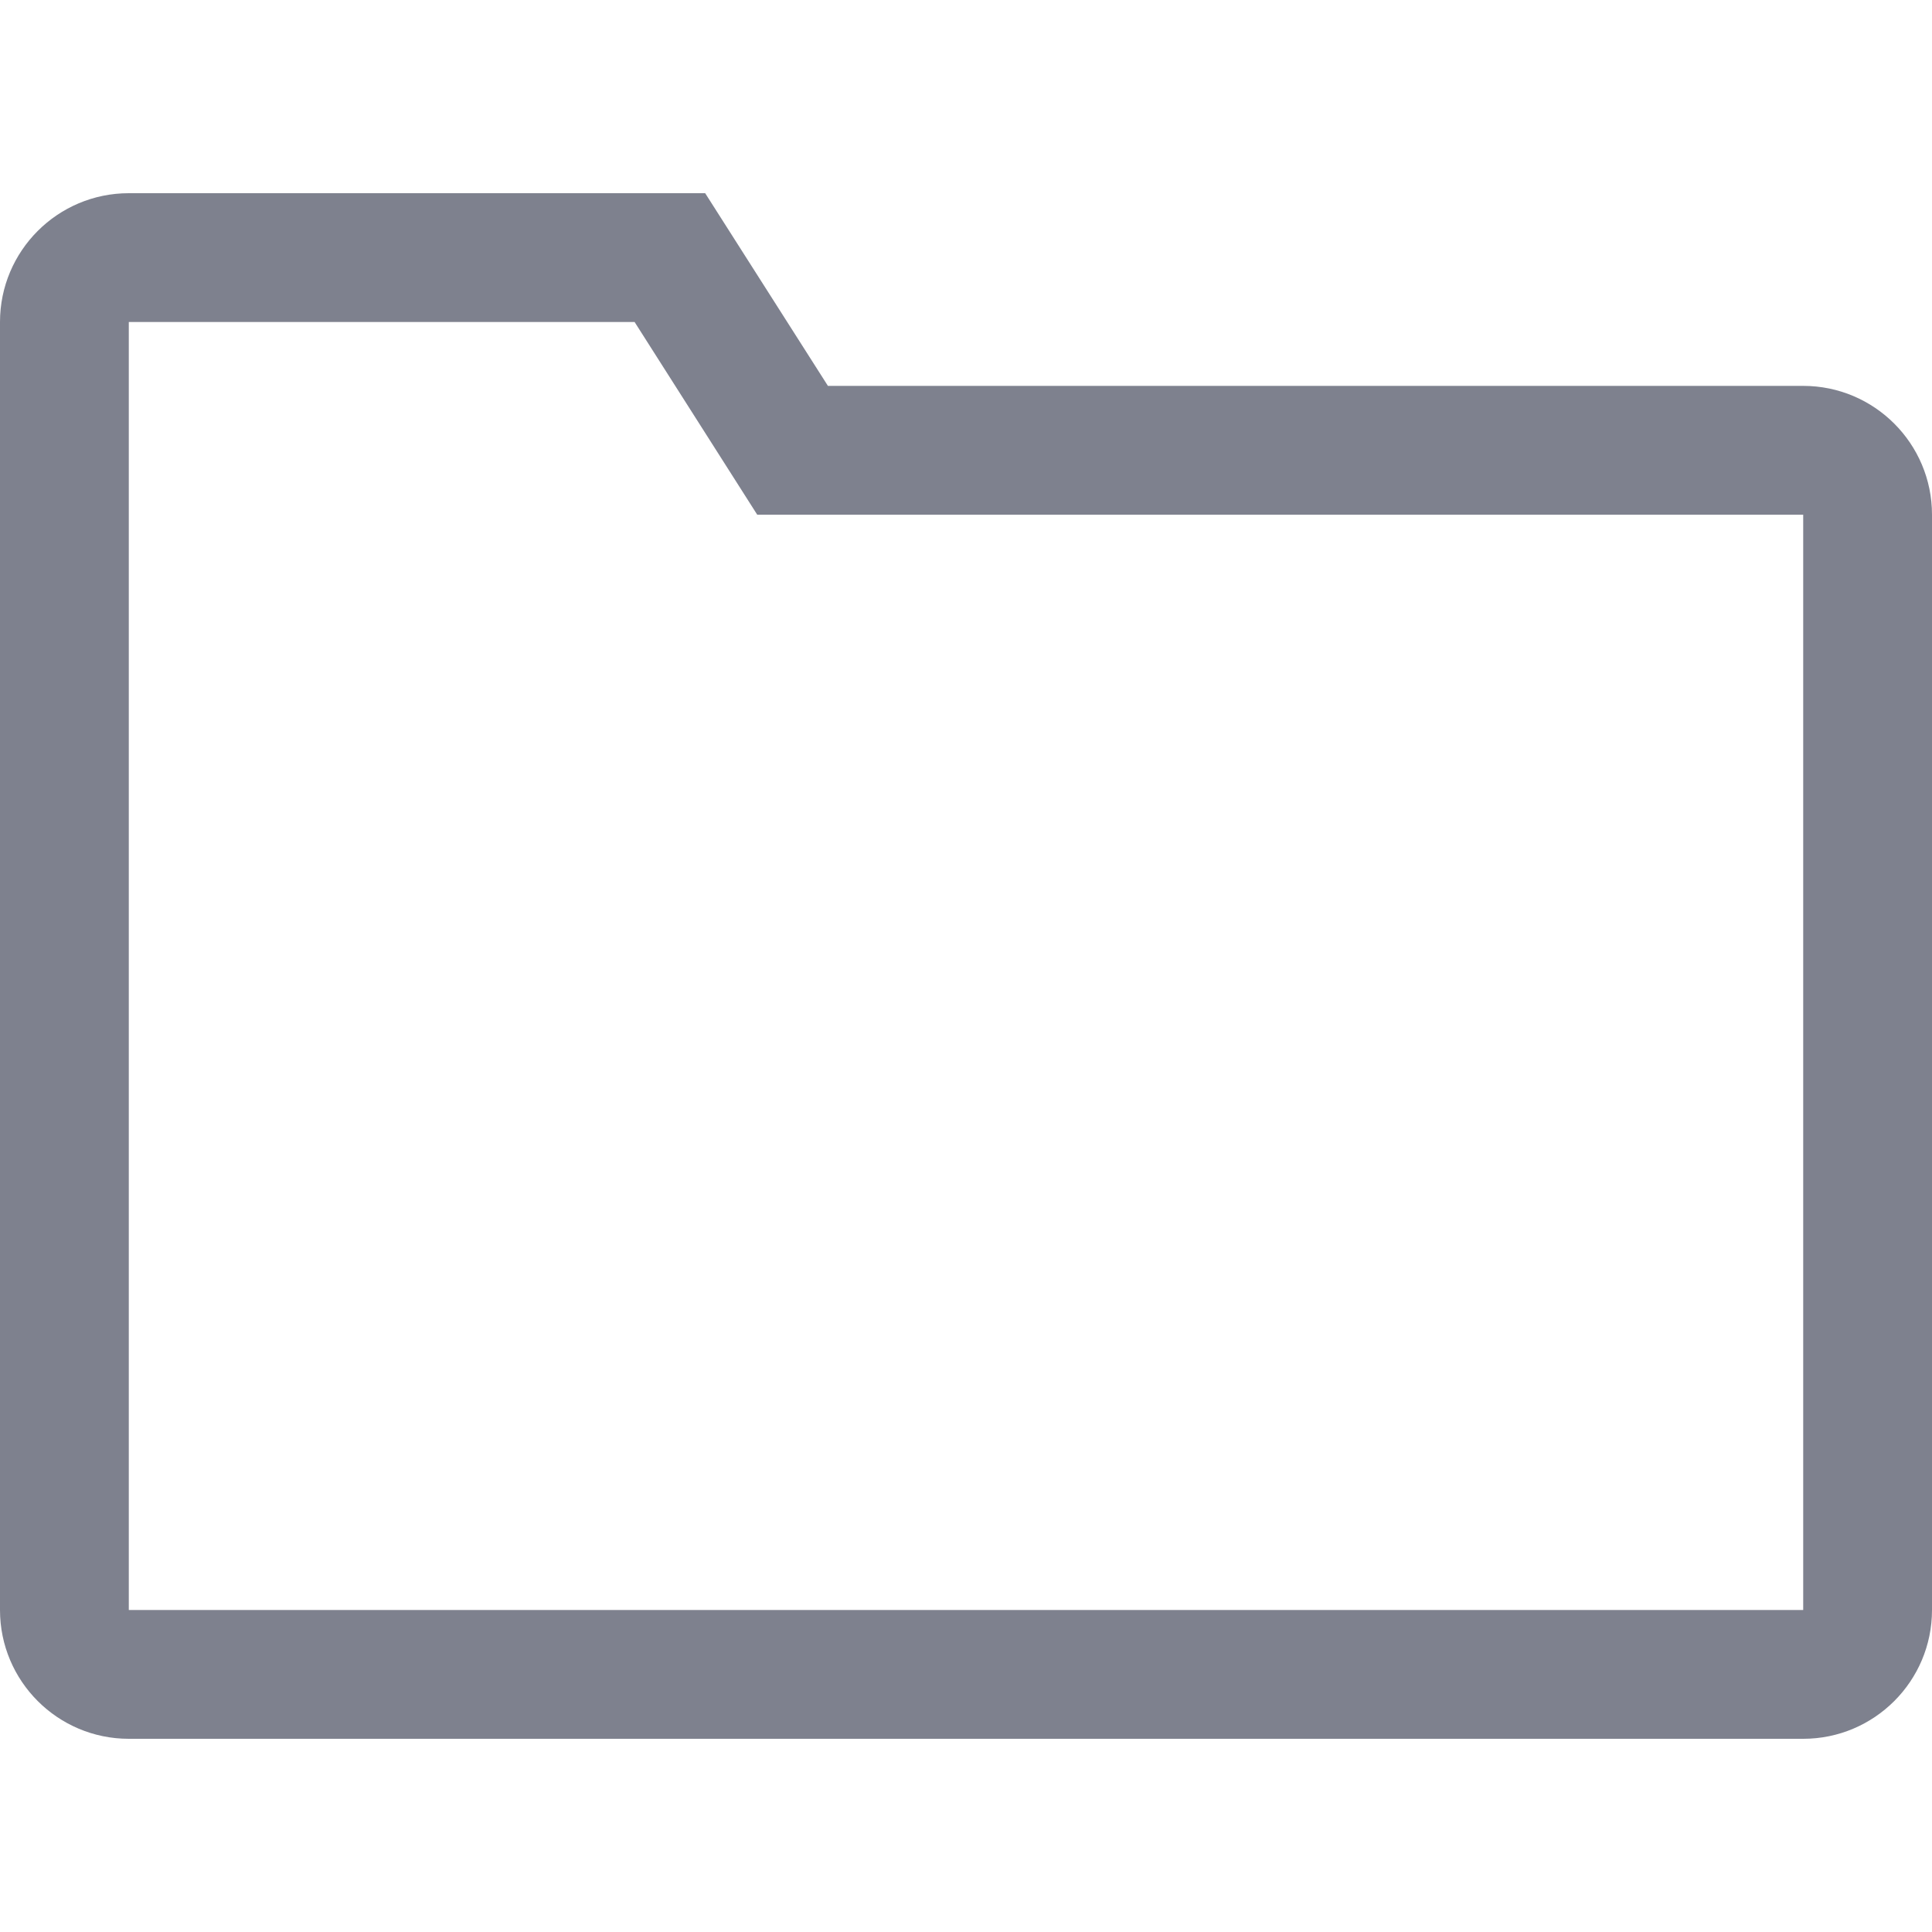
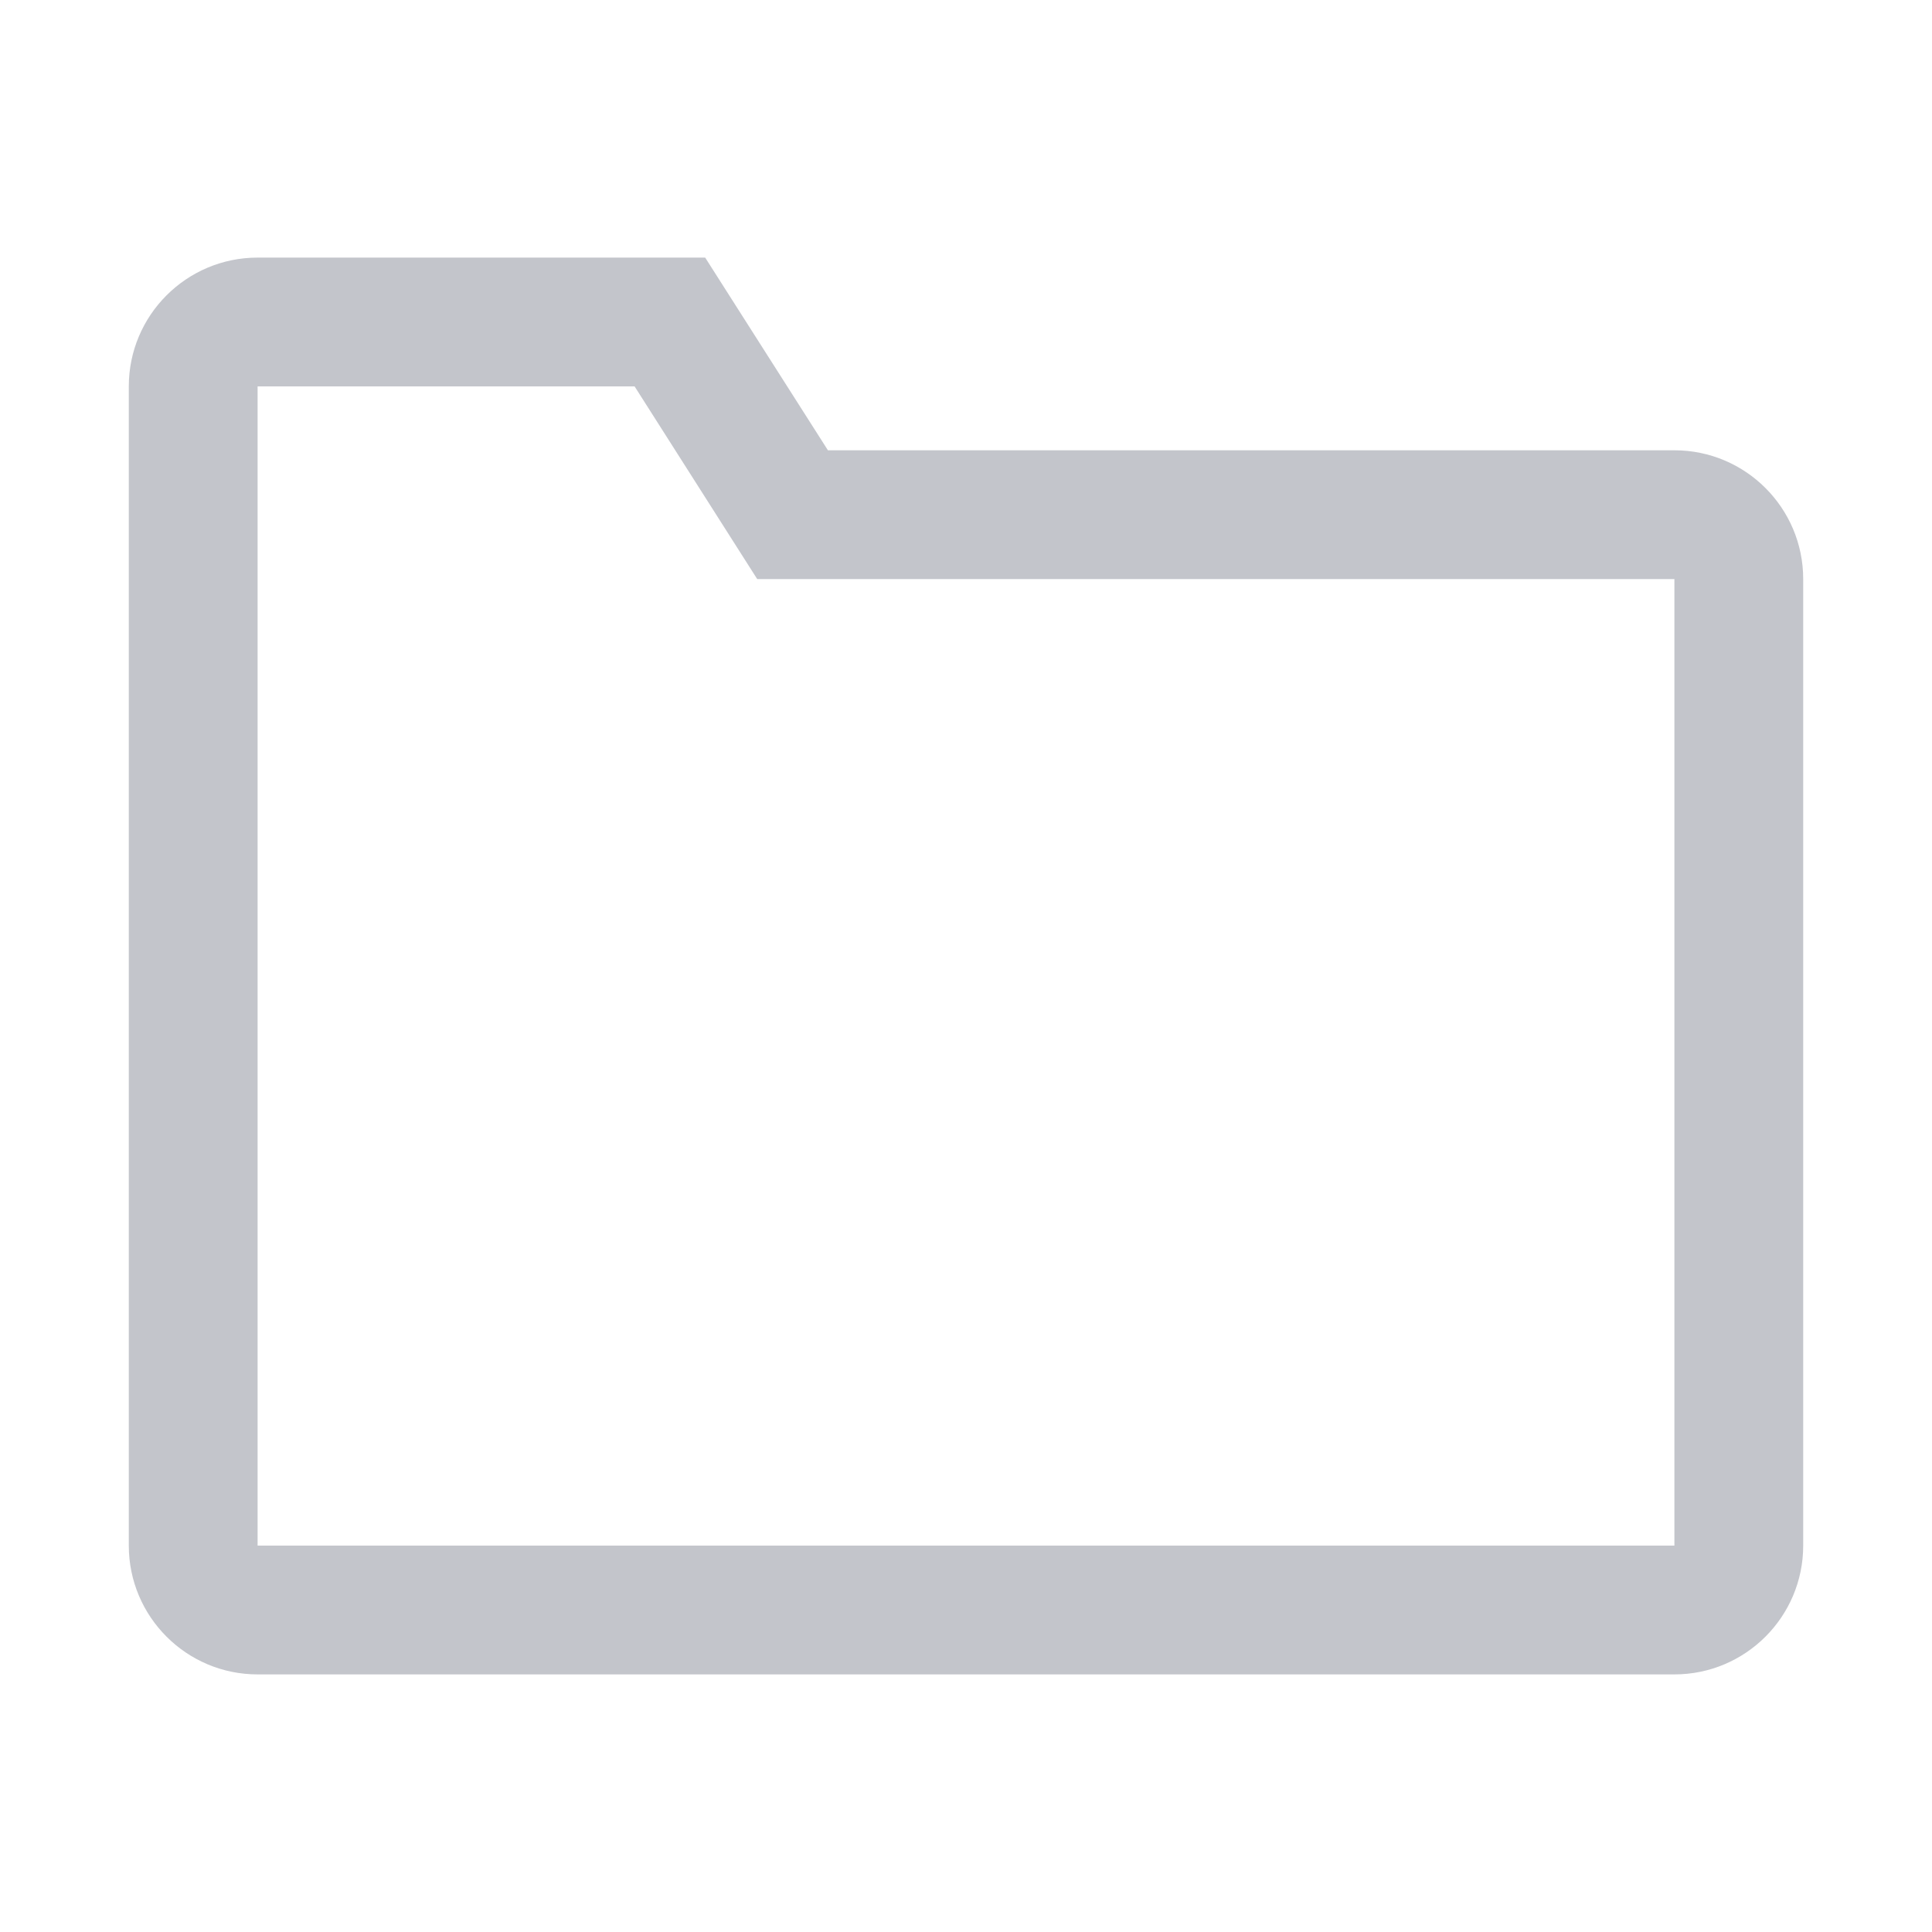
<svg xmlns="http://www.w3.org/2000/svg" width="15" height="15" viewBox="0 0 15 15" fill="none">
-   <path fill-rule="evenodd" clip-rule="evenodd" d="M6.428 2.996L5.475 1.5H1C0.448 1.5 0 1.948 0 2.5V12.5C0 13.052 0.448 13.5 1 13.5H14C14.552 13.5 15 13.052 15 12.5V3.996C15 3.444 14.552 2.996 14 2.996L6.428 2.996ZM4.927 2.5L1 2.5L1 12.5L14 12.5V3.996L5.879 3.996L4.927 2.5Z" fill="#7E818E" />
+   <path fill-rule="evenodd" clip-rule="evenodd" d="M6.428 3.496L5.475 2H2C1.448 2 1 2.448 1 3V12C1 12.552 1.448 13 2 13H13C13.552 13 14 12.552 14 12V4.496C14 3.944 13.552 3.496 13 3.496L6.428 3.496ZM4.927 3L2 3V12L13 12V4.496L5.879 4.496L4.927 3Z" fill="#C3C5CB" />
</svg>
